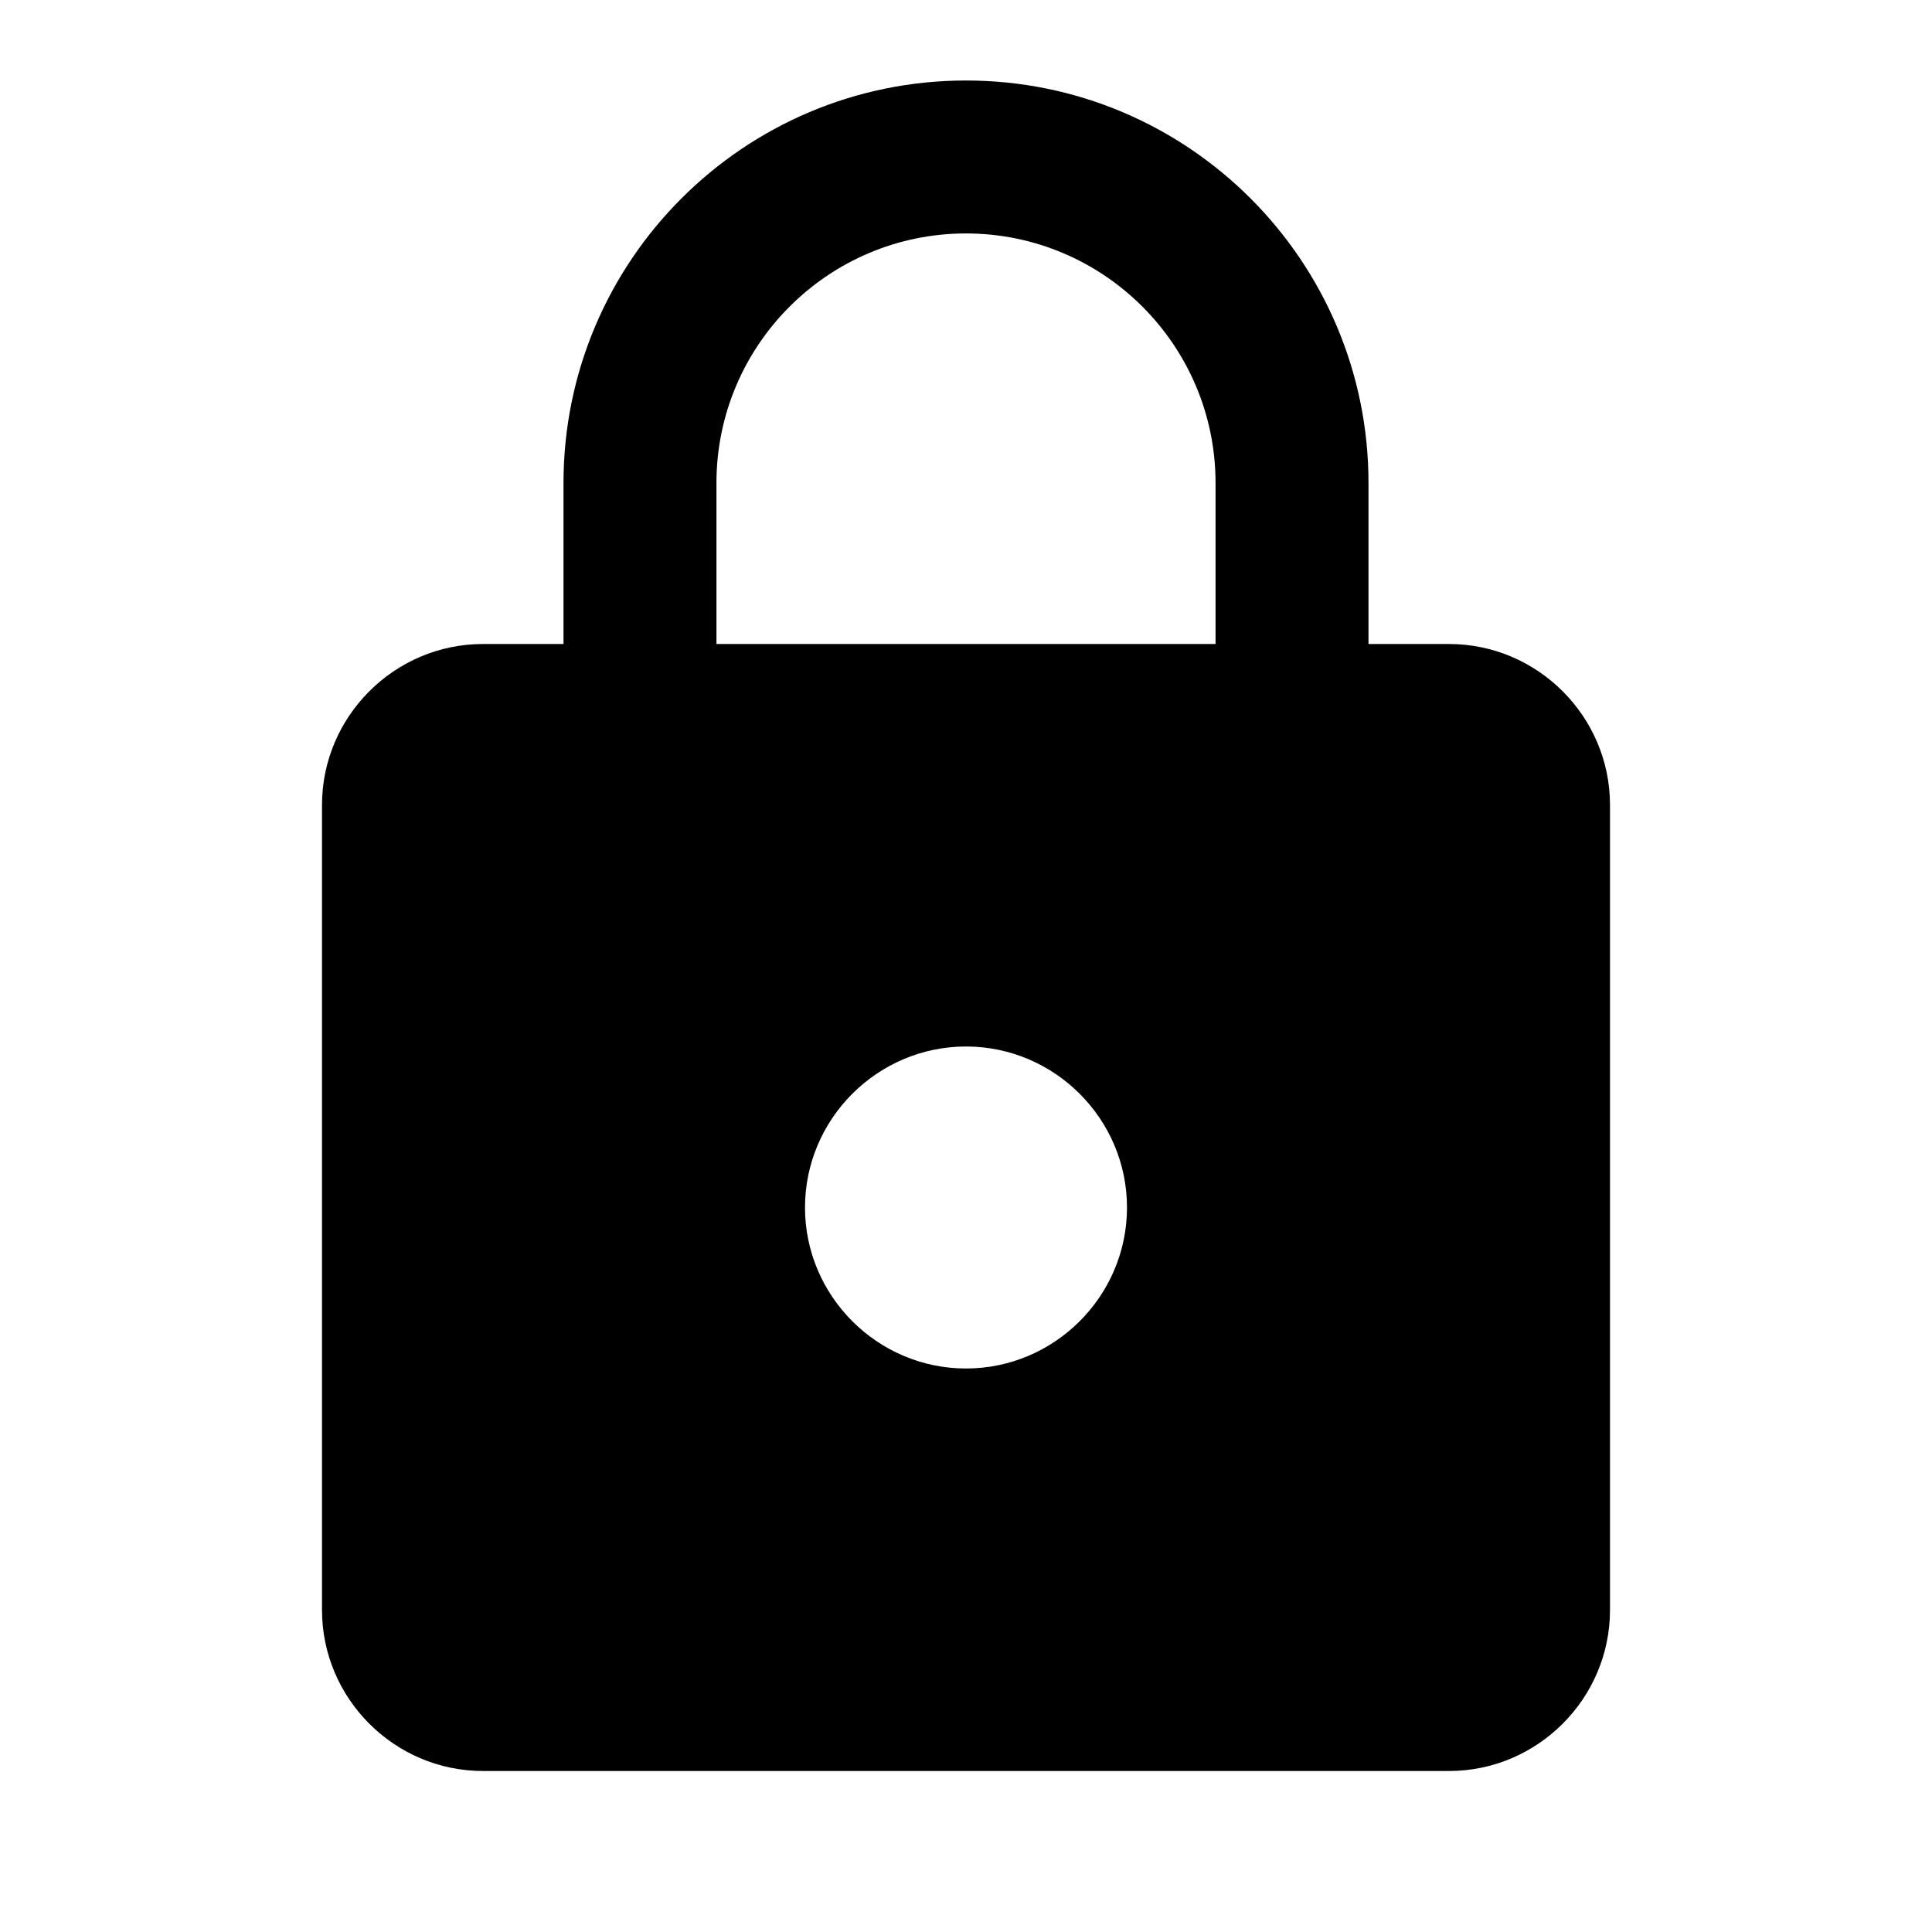
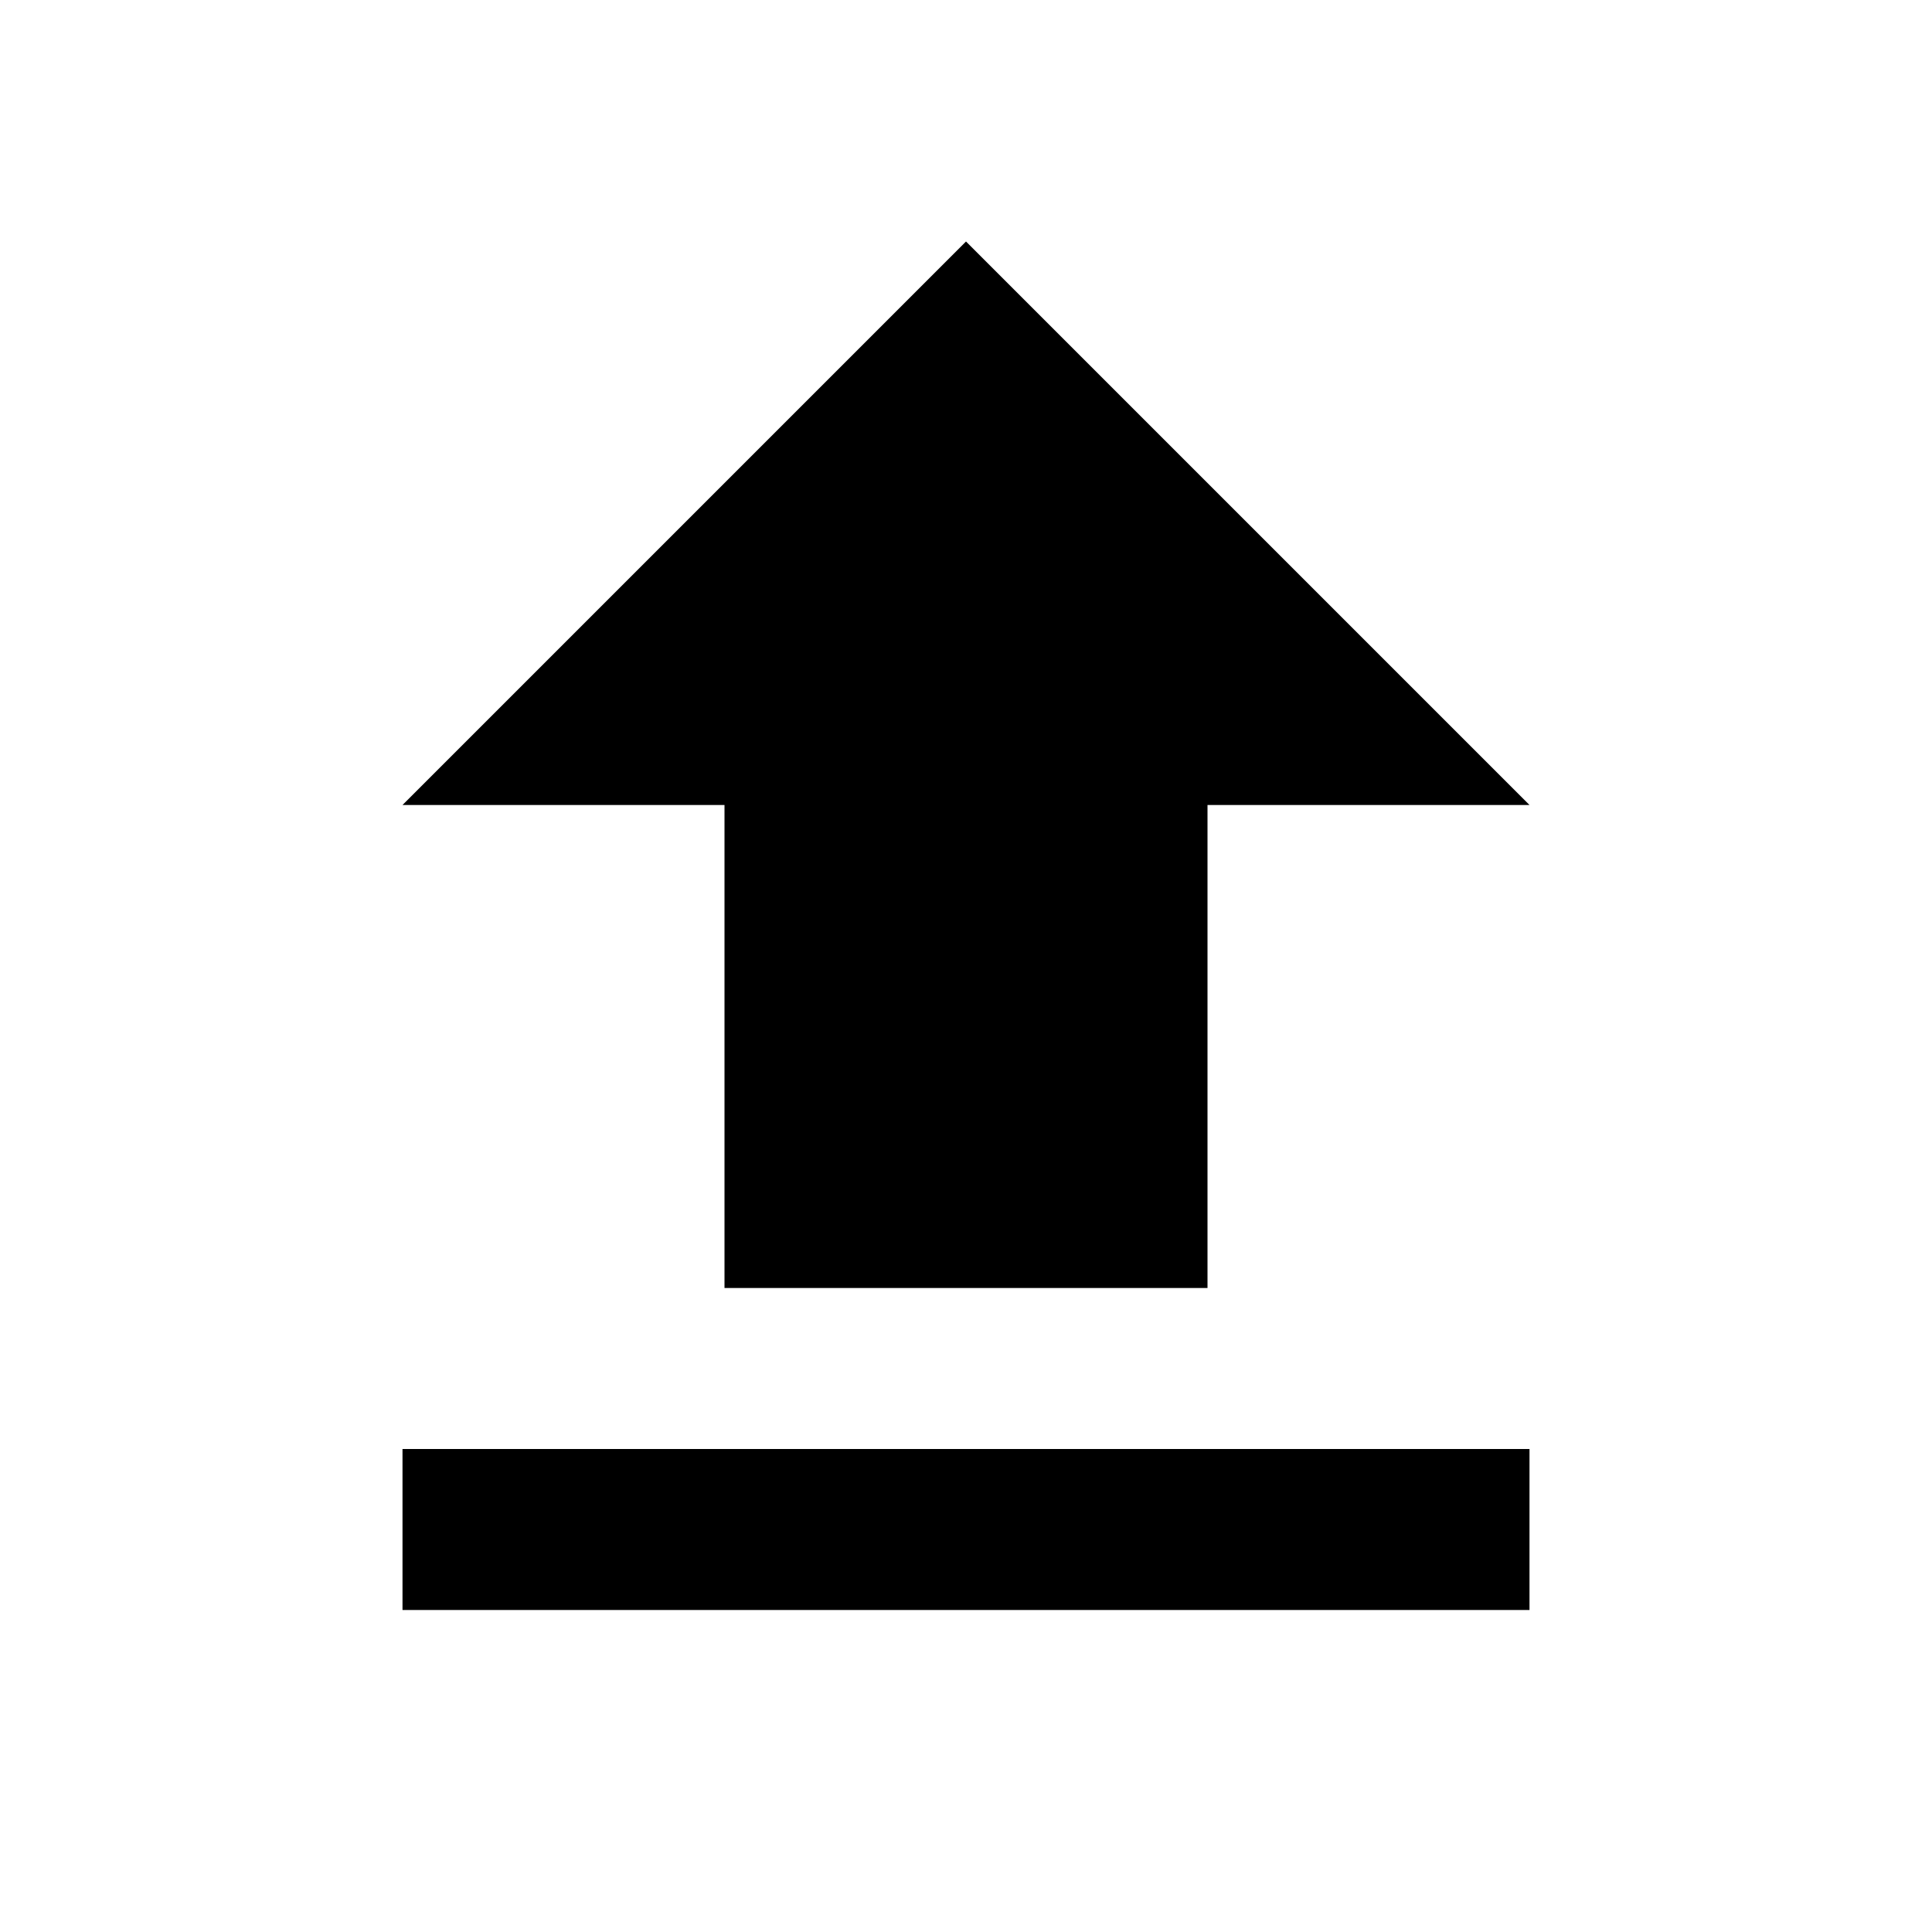
<svg xmlns="http://www.w3.org/2000/svg" height="24px" viewBox="0 0 24 24" width="24px" fill="#000000">
  <path d="M0 0h24v24H0z" fill="none" />
-   <path d="M18 8h-1V6c0-2.76-2.24-5-5-5S7 3.24 7 6v2H6c-1.1 0-2 .9-2 2v10c0 1.1.9 2 2 2h12c1.1 0 2-.9 2-2V10c0-1.1-.9-2-2-2zm-6 9c-1.1 0-2-.9-2-2s.9-2 2-2 2 .9 2 2-.9 2-2 2zm3.1-9H8.9V6c0-1.71 1.39-3.1 3.1-3.1 1.71 0 3.1 1.39 3.1 3.1v2z" />
+   <path d="M9 16h6v-6h4l-7-7-7 7h4zm-4 2h14v2H5z" />
</svg>
